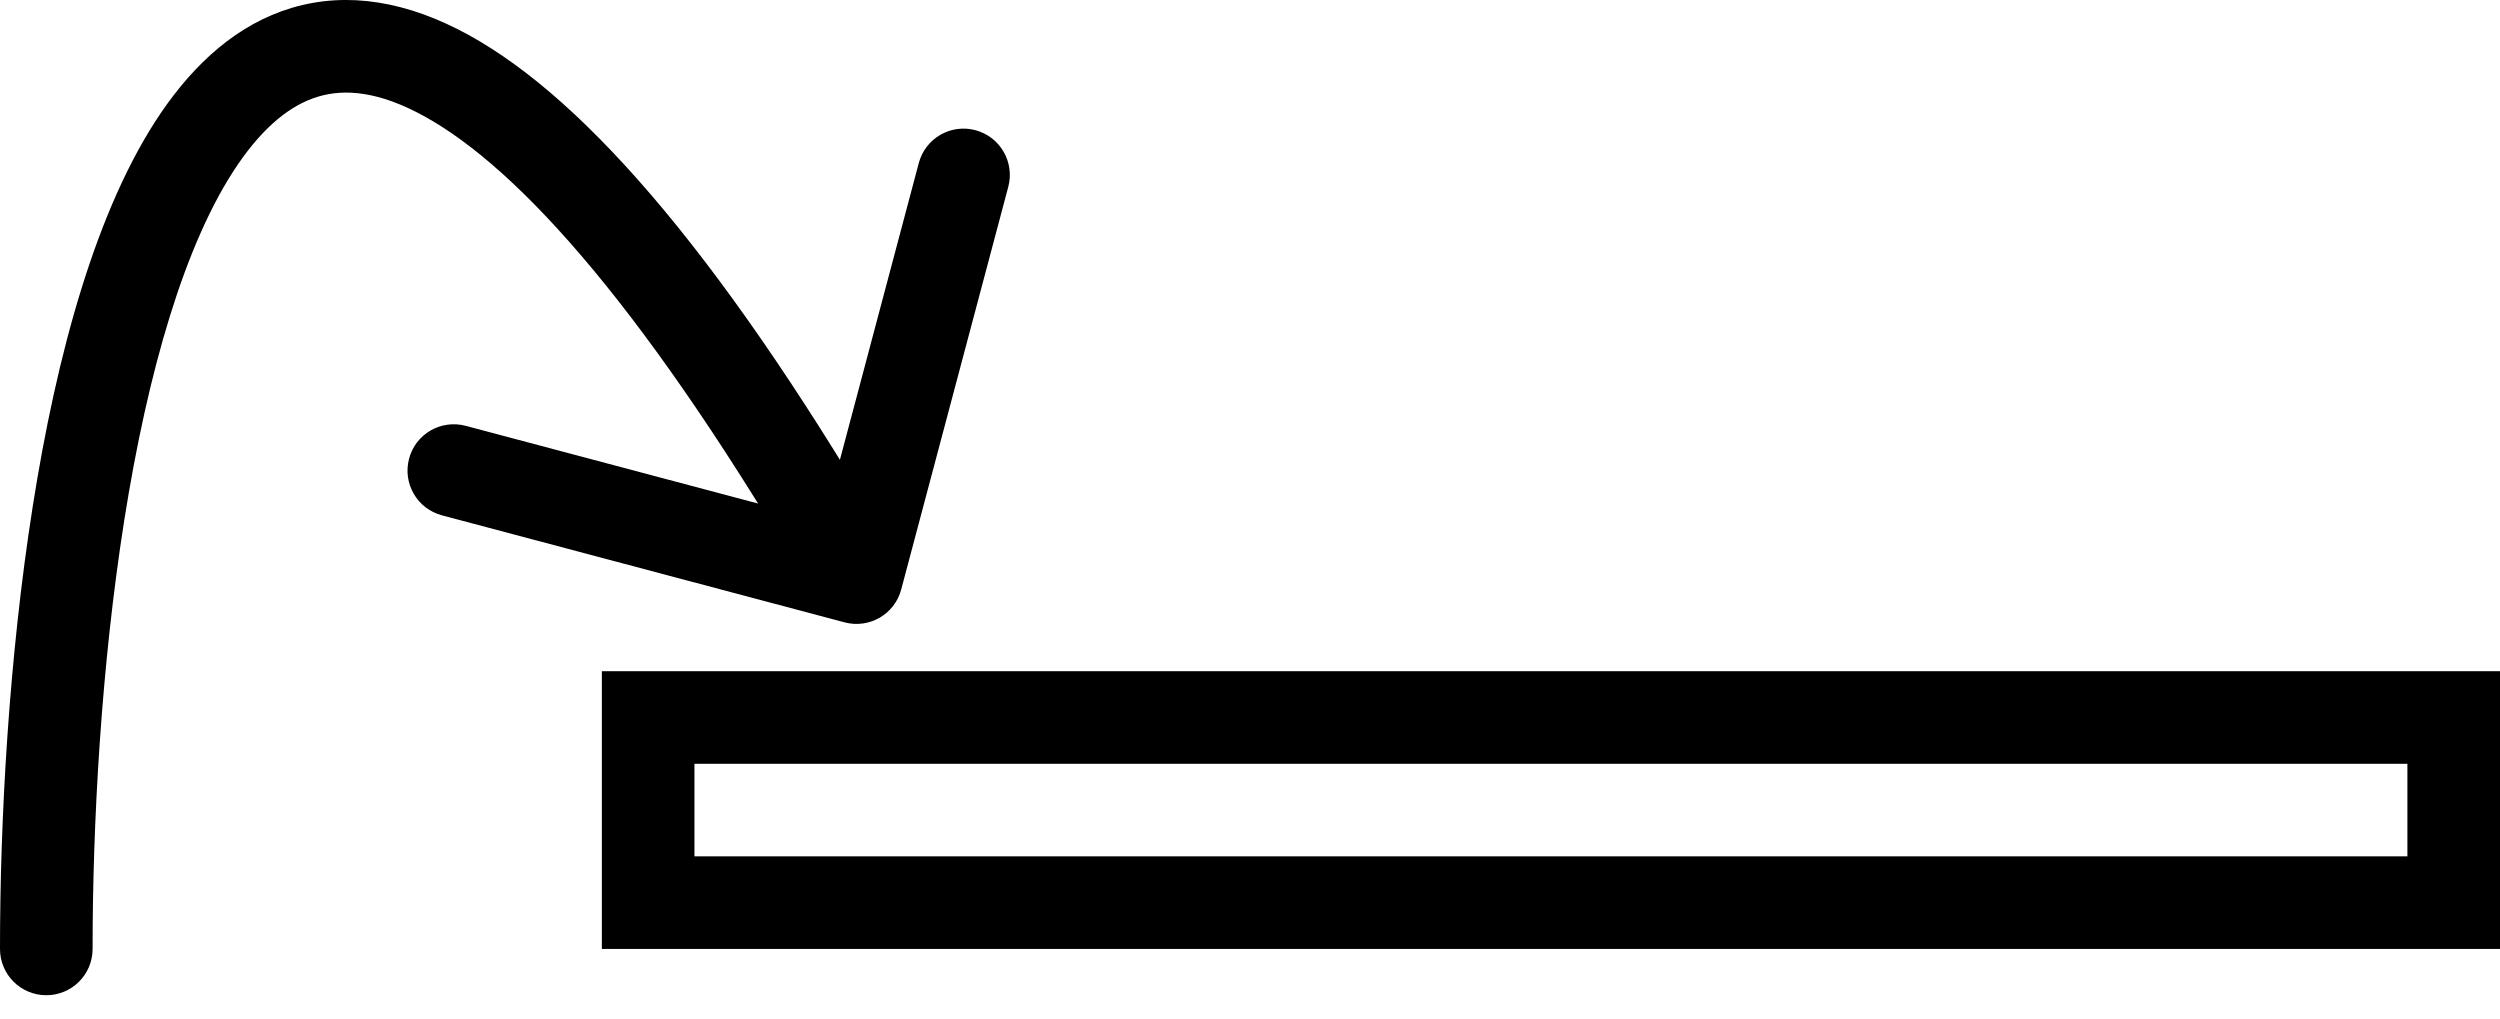
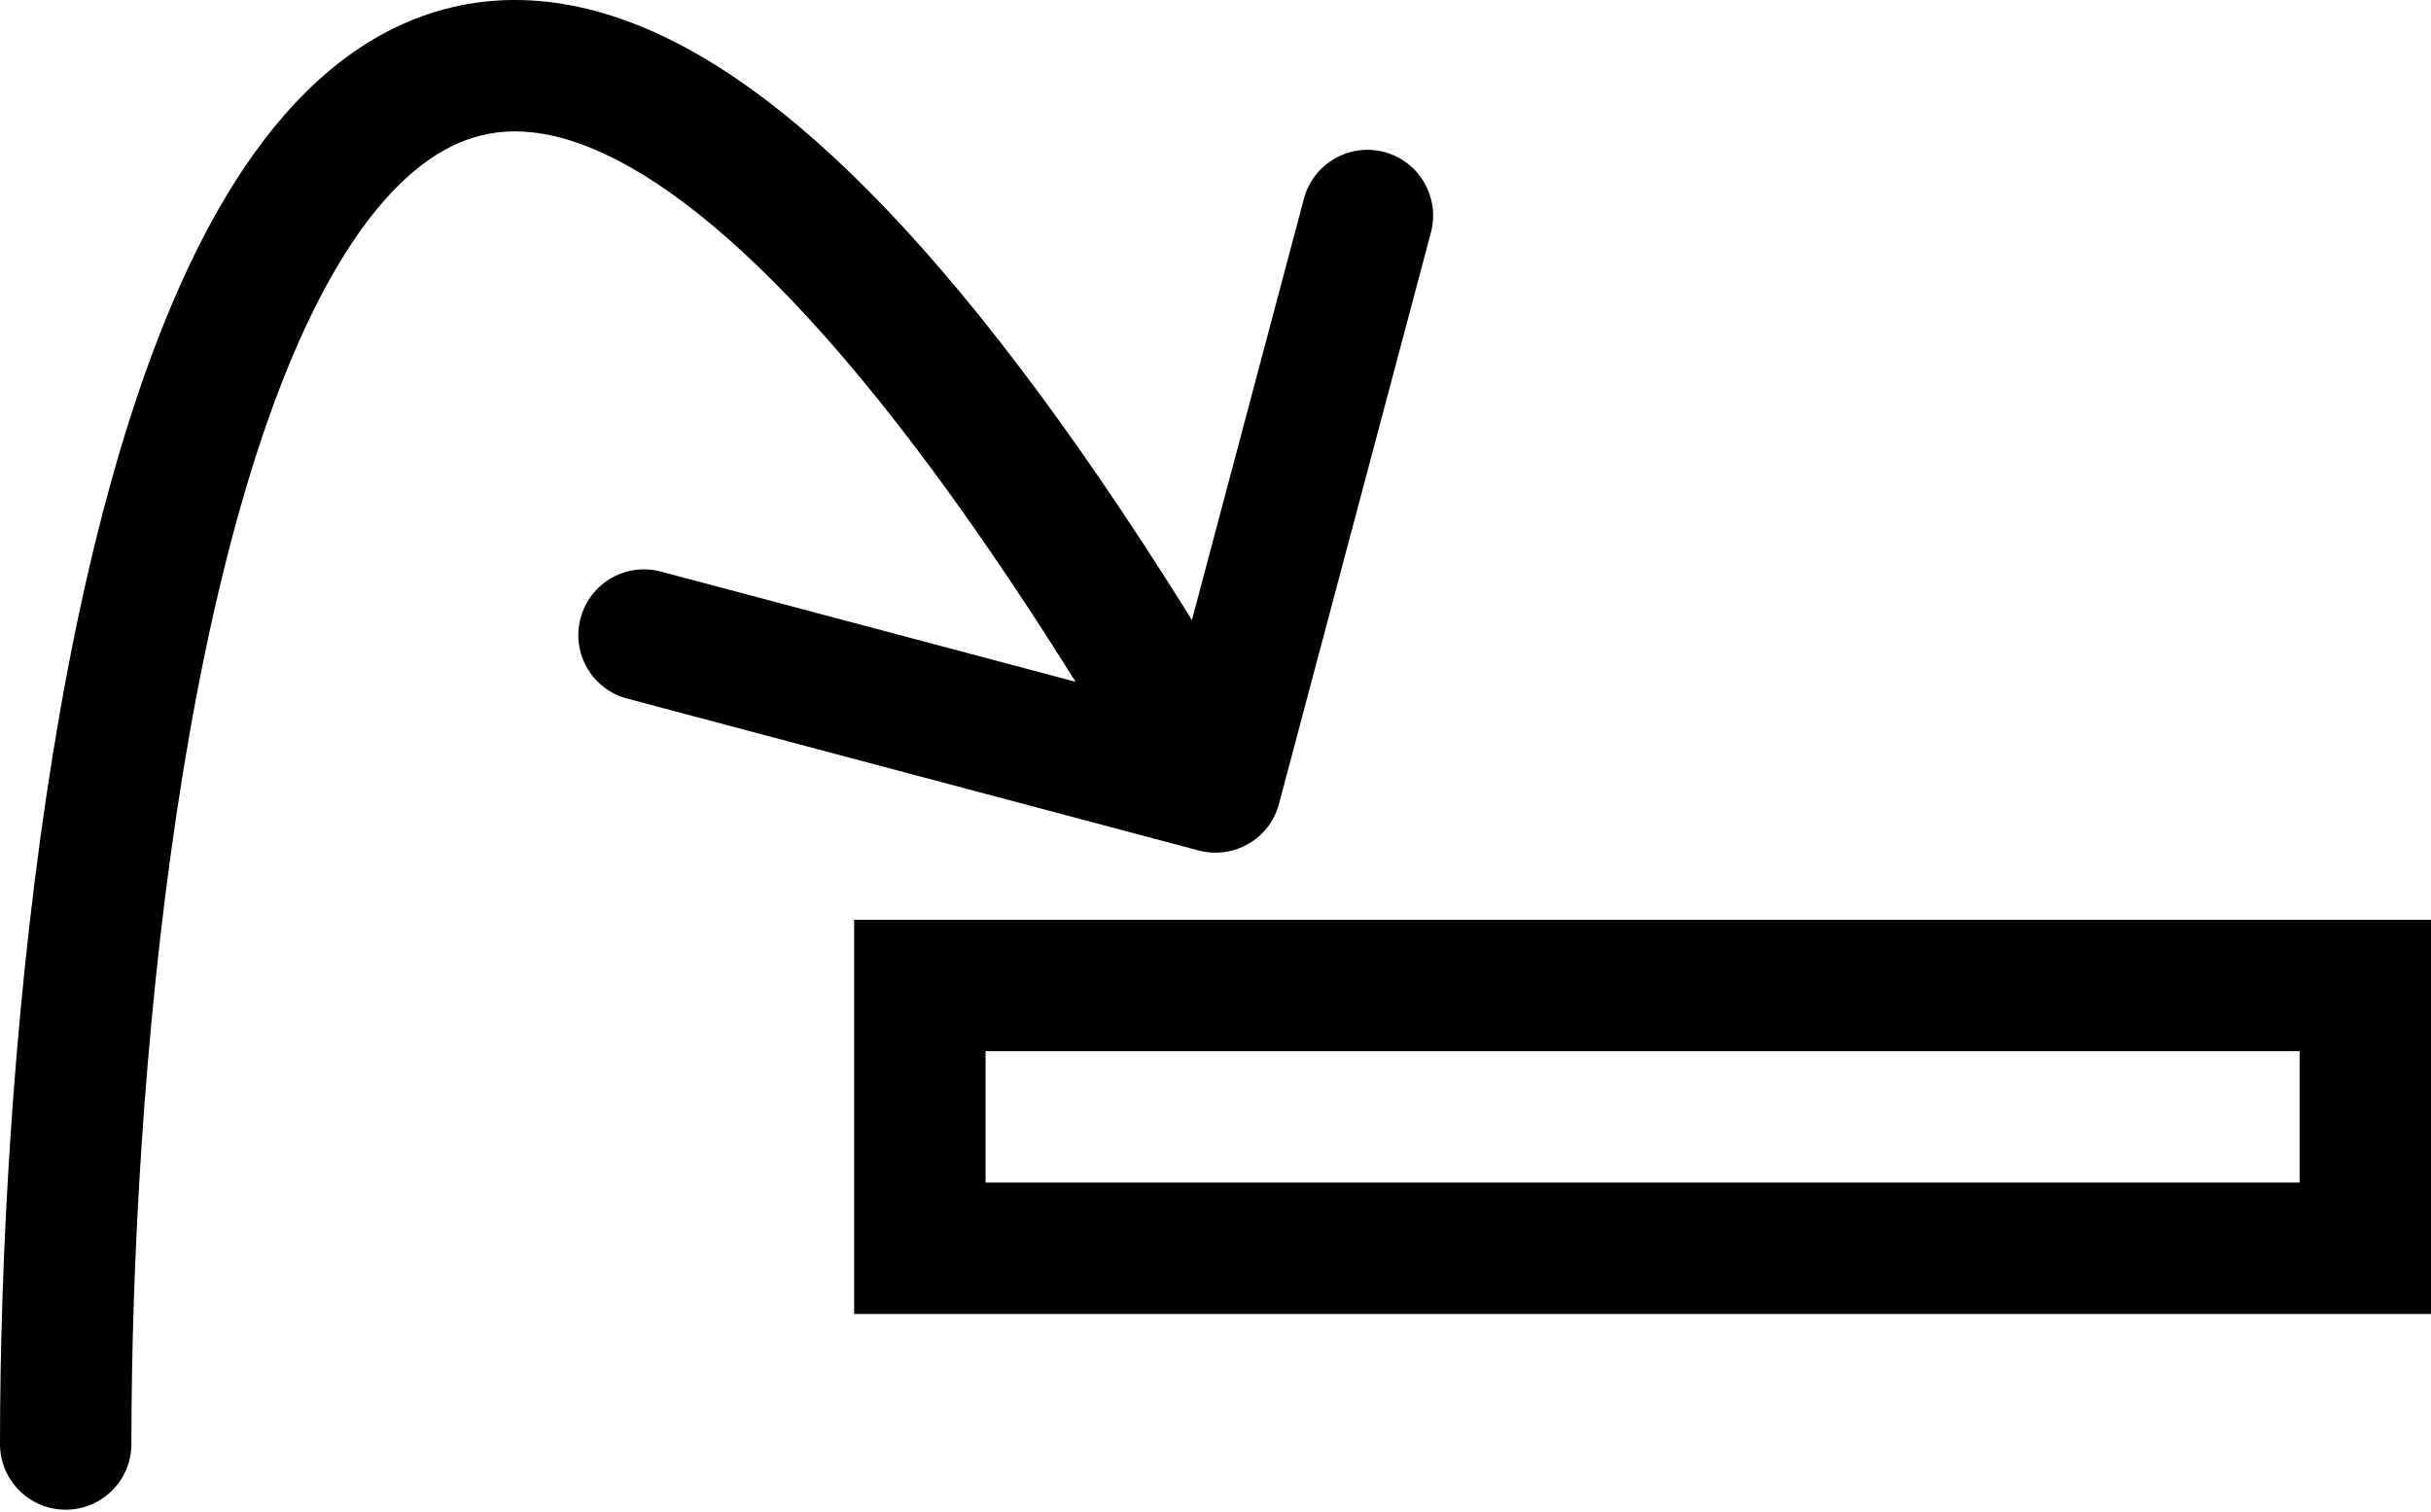
- <svg xmlns="http://www.w3.org/2000/svg" width="54" height="22" viewBox="0 0 54 22" fill="none">
-   <path d="M53 15.498H14V19.497H53V15.498Z" stroke="black" stroke-width="2" />
-   <path d="M2 20.497C2 21.05 1.552 21.497 1 21.497C0.448 21.497 0 21.05 0 20.497H2ZM19.466 12.733C19.325 13.267 18.777 13.585 18.243 13.443L9.545 11.131C9.011 10.989 8.694 10.441 8.836 9.907C8.977 9.373 9.525 9.056 10.059 9.198L17.791 11.253L19.846 3.521C19.988 2.988 20.535 2.67 21.069 2.812C21.603 2.954 21.92 3.501 21.779 4.035L19.466 12.733ZM0 20.497C0 17.709 0.19 14.216 0.708 10.932C1.219 7.686 2.073 4.495 3.486 2.423C4.203 1.374 5.125 0.52 6.306 0.169C7.51 -0.189 8.802 0.027 10.131 0.76C12.712 2.183 15.734 5.713 19.365 11.975L17.635 12.978C14.016 6.739 11.226 3.647 9.166 2.512C8.175 1.965 7.44 1.918 6.876 2.086C6.289 2.26 5.704 2.723 5.139 3.55C3.99 5.234 3.187 8.048 2.683 11.244C2.185 14.401 2 17.786 2 20.497H0Z" fill="black" />
+ <svg xmlns="http://www.w3.org/2000/svg" width="37" height="23" viewBox="0 0 37 23" fill="none">
+   <path d="M36 15H14V19H36V15Z" stroke="black" stroke-width="2" />
+   <path d="M2 21.979C2 22.531 1.552 22.979 1 22.979C0.448 22.979 0 22.531 0 21.979H2ZM19.466 12.236C19.325 12.769 18.777 13.087 18.243 12.945L9.545 10.633C9.011 10.491 8.694 9.944 8.836 9.41C8.977 8.876 9.525 8.558 10.059 8.7L17.791 10.755L19.846 3.024C19.988 2.49 20.535 2.173 21.069 2.314C21.603 2.456 21.92 3.004 21.779 3.538L19.466 12.236ZM0 21.979C0 19.19 0.19 15.577 0.706 12.113C1.218 8.68 2.068 5.265 3.456 2.962C4.154 1.805 5.046 0.83 6.197 0.337C7.389 -0.174 8.704 -0.103 10.075 0.543C11.414 1.174 12.829 2.361 14.344 4.129C15.867 5.905 17.534 8.32 19.365 11.477L17.635 12.48C15.841 9.388 14.243 7.084 12.826 5.43C11.401 3.769 10.203 2.814 9.222 2.352C8.273 1.905 7.561 1.928 6.985 2.175C6.368 2.44 5.752 3.028 5.169 3.995C3.995 5.943 3.188 9.028 2.684 12.408C2.185 15.755 2 19.267 2 21.979H0Z" fill="black" />
</svg>
